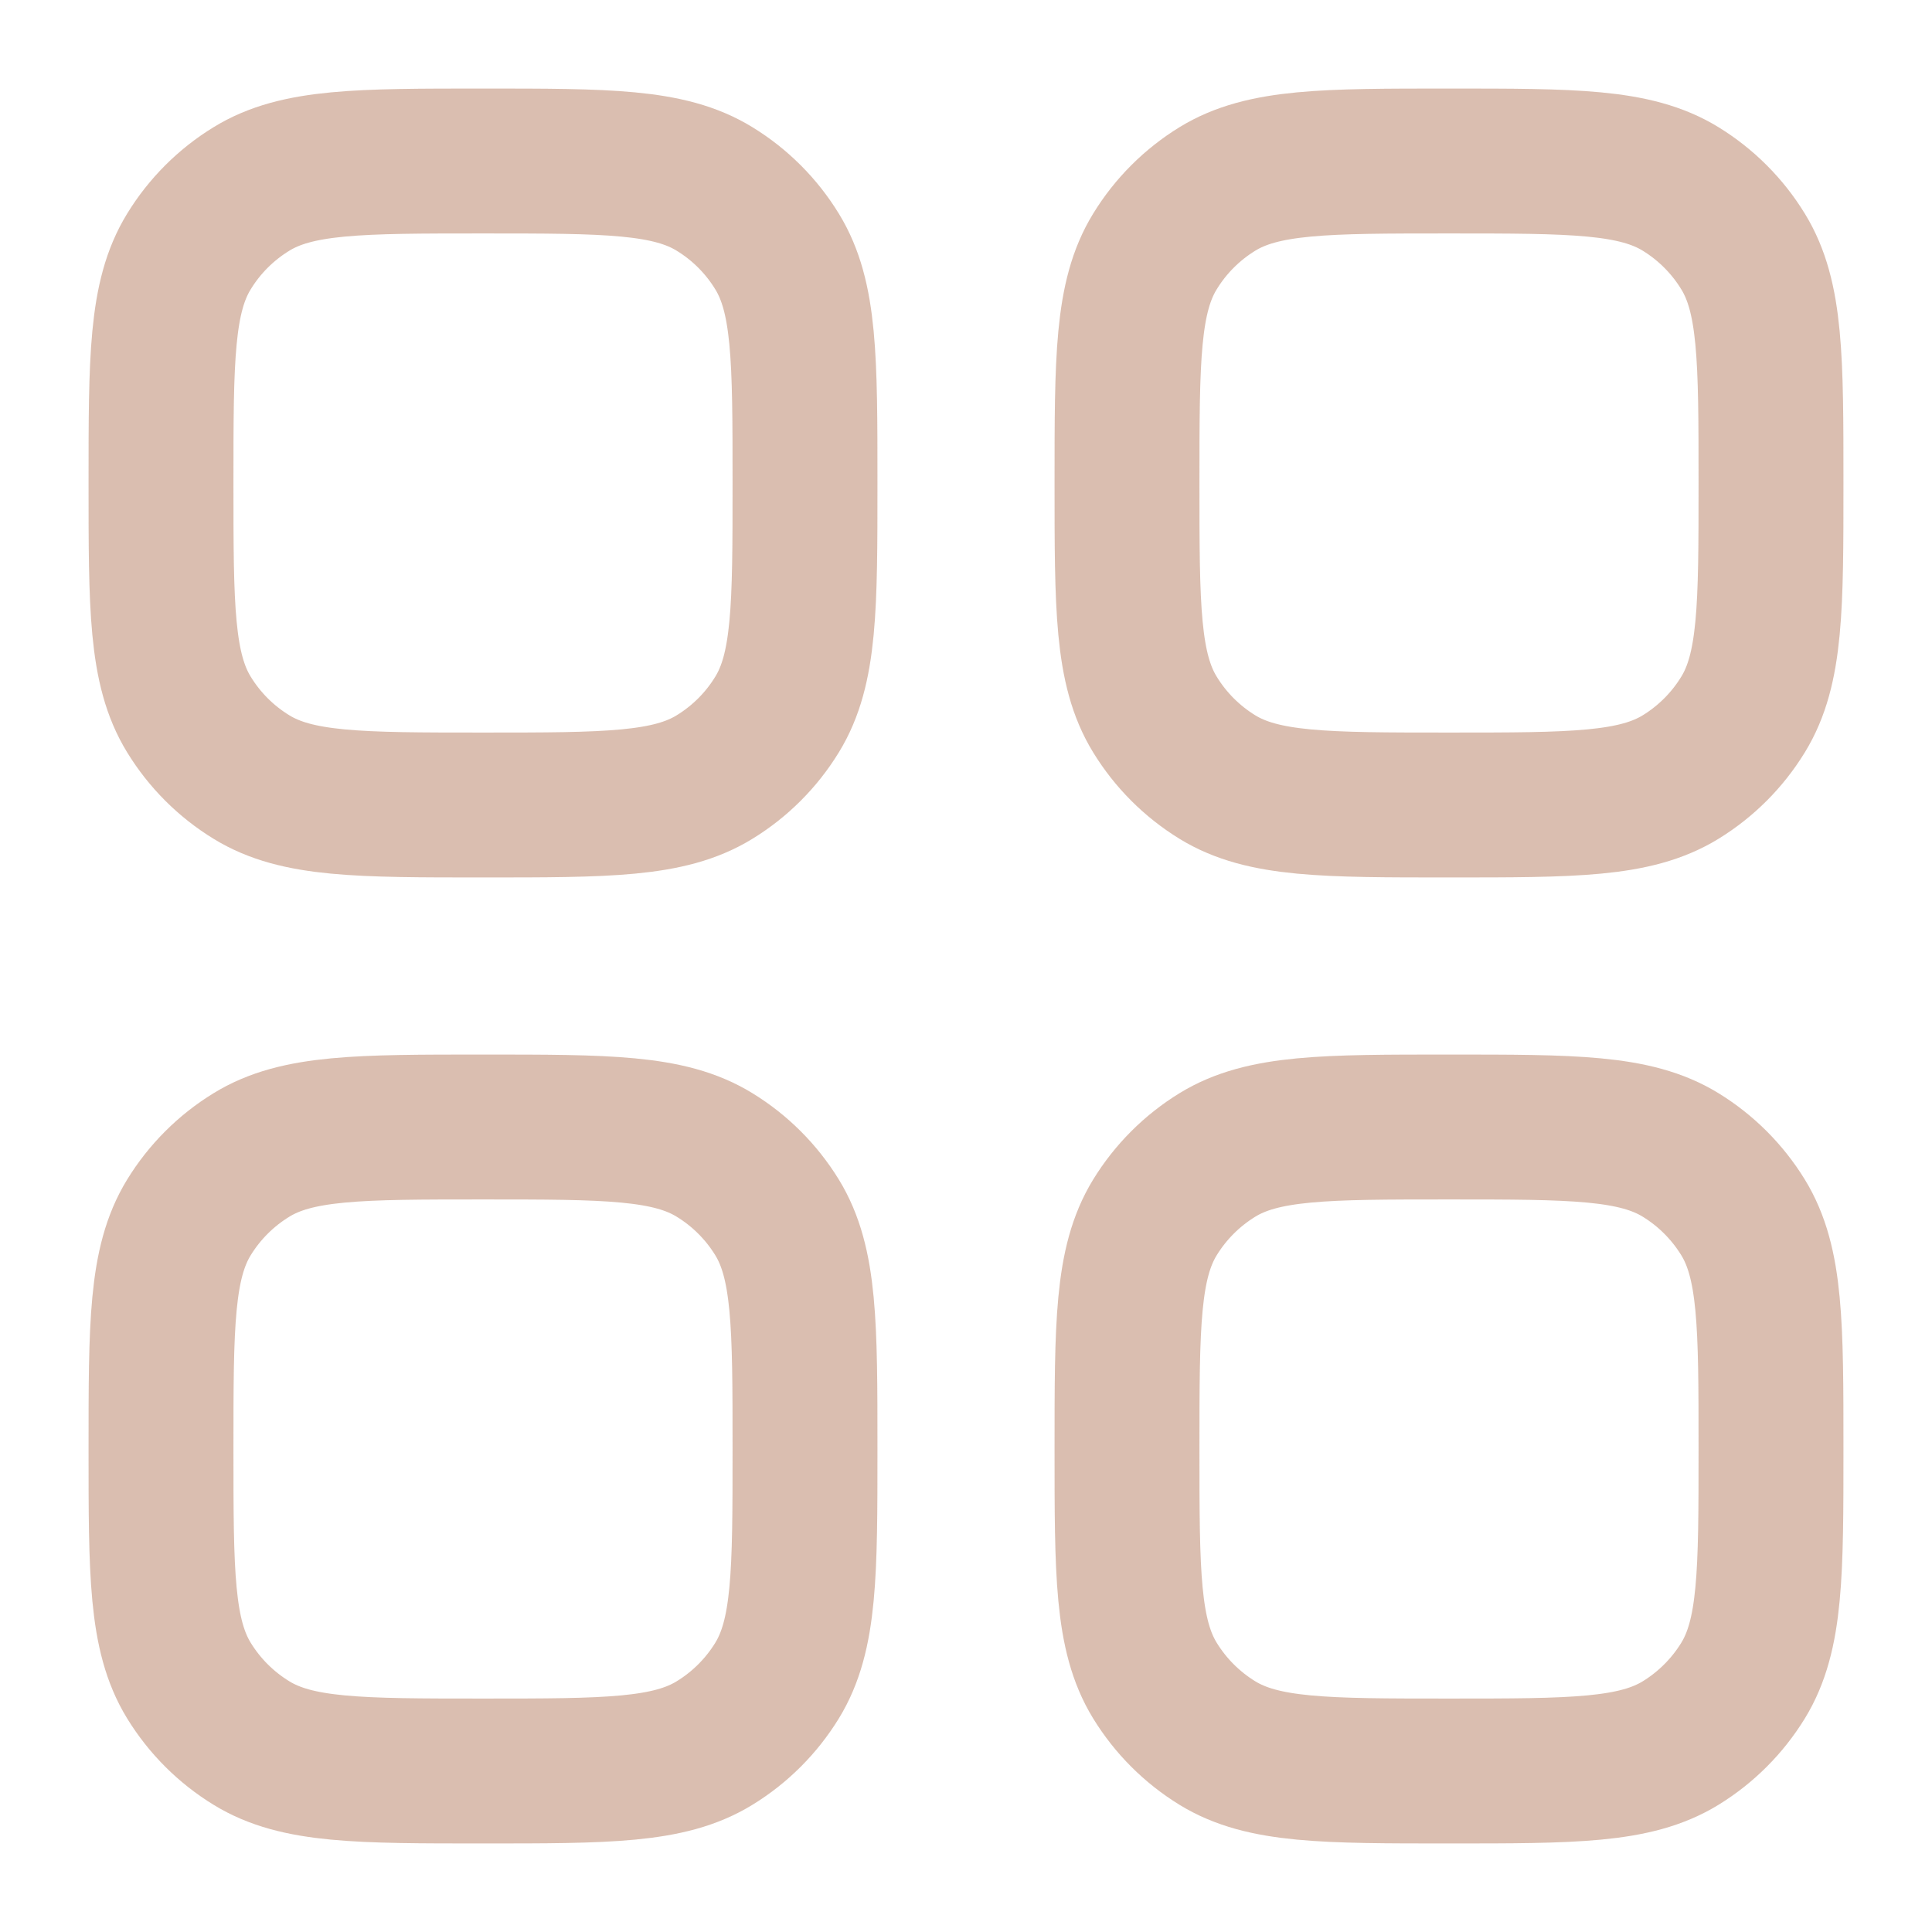
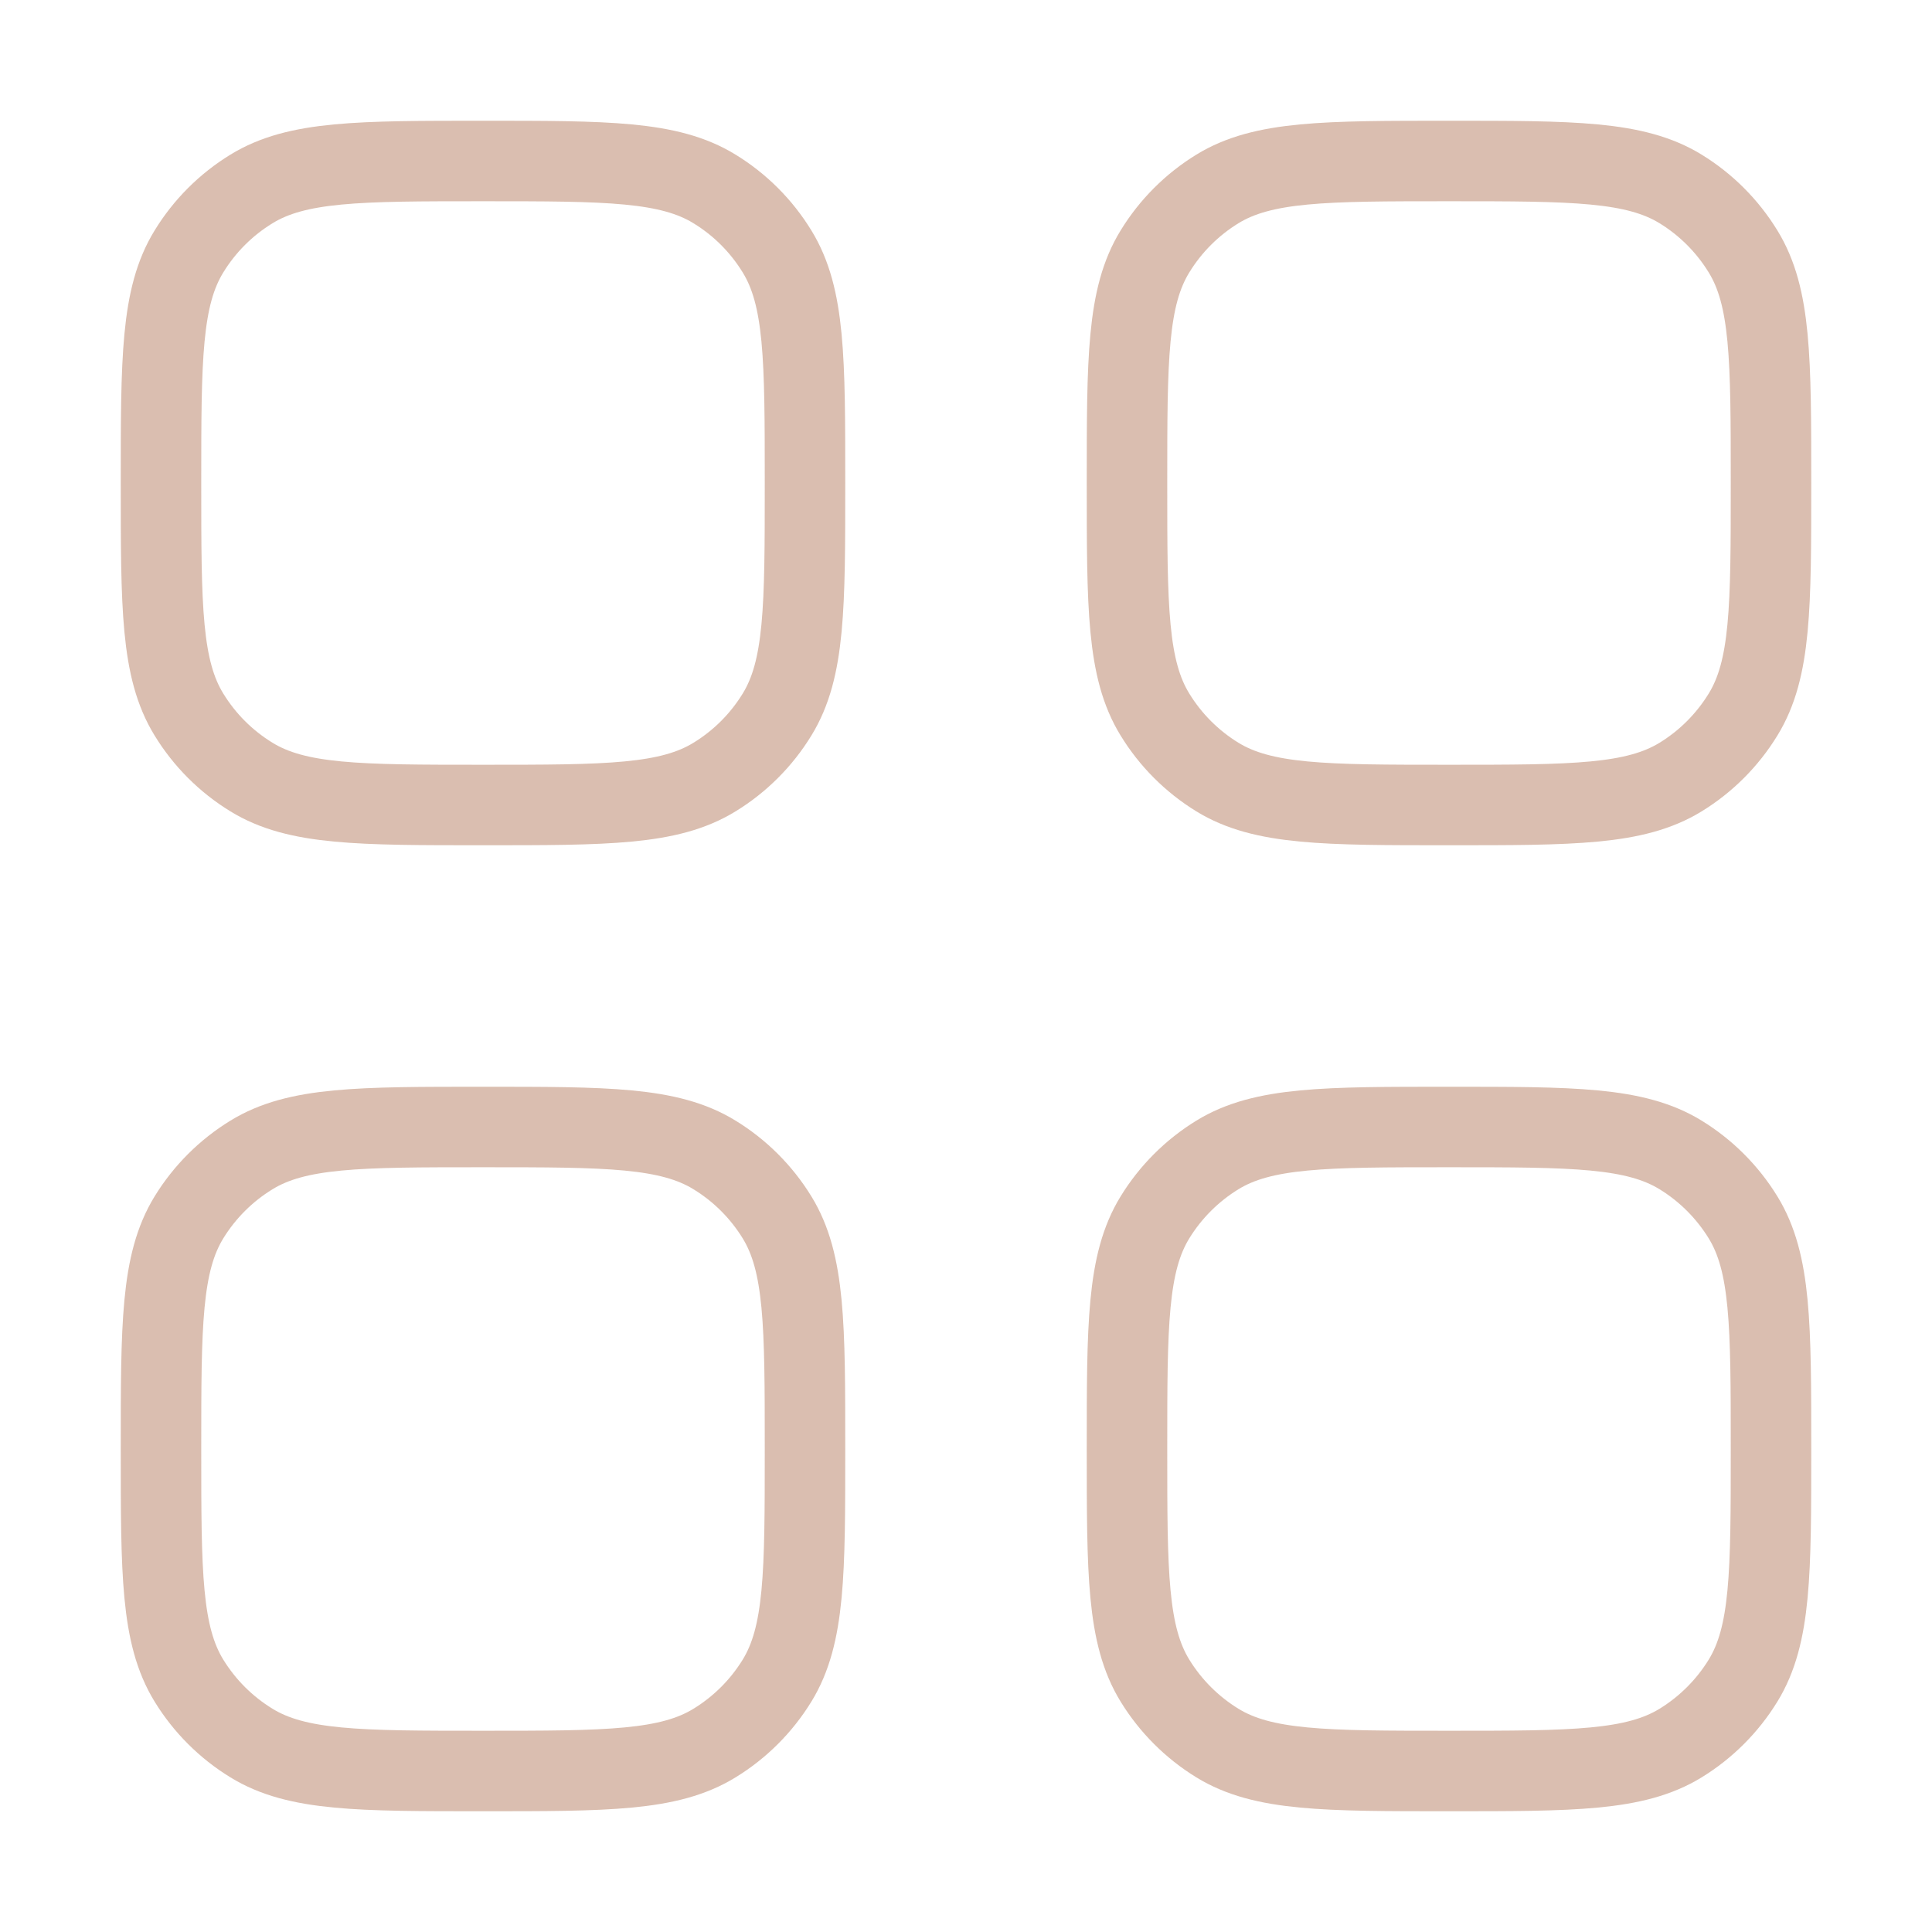
<svg xmlns="http://www.w3.org/2000/svg" width="24" height="24" viewBox="0 0 24 24" fill="none">
  <g opacity="0.6">
-     <path d="M2 18C2 16.46 2 15.689 2.347 15.123C2.541 14.807 2.807 14.541 3.124 14.347C3.689 14 4.46 14 6 14C7.54 14 8.311 14 8.876 14.347C9.193 14.541 9.459 14.807 9.653 15.123C10 15.689 10 16.46 10 18C10 19.54 10 20.311 9.653 20.877C9.459 21.193 9.193 21.459 8.876 21.653C8.311 22 7.54 22 6 22C4.46 22 3.689 22 3.124 21.653C2.807 21.459 2.541 21.193 2.347 20.877C2 20.311 2 19.54 2 18Z" stroke="#C2937B" stroke-width="1.8" />
-     <path d="M14 18C14 16.46 14 15.689 14.347 15.123C14.541 14.807 14.807 14.541 15.123 14.347C15.689 14 16.46 14 18 14C19.54 14 20.311 14 20.877 14.347C21.193 14.541 21.459 14.807 21.653 15.123C22 15.689 22 16.46 22 18C22 19.54 22 20.311 21.653 20.877C21.459 21.193 21.193 21.459 20.877 21.653C20.311 22 19.54 22 18 22C16.46 22 15.689 22 15.123 21.653C14.807 21.459 14.541 21.193 14.347 20.877C14 20.311 14 19.54 14 18Z" stroke="#C2937B" stroke-width="1.8" />
-     <path d="M2 6C2 4.46 2 3.689 2.347 3.124C2.541 2.807 2.807 2.541 3.124 2.347C3.689 2 4.46 2 6 2C7.54 2 8.311 2 8.876 2.347C9.193 2.541 9.459 2.807 9.653 3.124C10 3.689 10 4.46 10 6C10 7.54 10 8.311 9.653 8.876C9.459 9.193 9.193 9.459 8.876 9.653C8.311 10 7.54 10 6 10C4.46 10 3.689 10 3.124 9.653C2.807 9.459 2.541 9.193 2.347 8.876C2 8.311 2 7.54 2 6Z" stroke="#C2937B" stroke-width="1.8" />
-     <path d="M14 6C14 4.46 14 3.689 14.347 3.124C14.541 2.807 14.807 2.541 15.123 2.347C15.689 2 16.46 2 18 2C19.54 2 20.311 2 20.877 2.347C21.193 2.541 21.459 2.807 21.653 3.124C22 3.689 22 4.46 22 6C22 7.54 22 8.311 21.653 8.876C21.459 9.193 21.193 9.459 20.877 9.653C20.311 10 19.54 10 18 10C16.46 10 15.689 10 15.123 9.653C14.807 9.459 14.541 9.193 14.347 8.876C14 8.311 14 7.54 14 6Z" stroke="#C2937B" stroke-width="1.8" />
+     <path d="M2 18C2 16.46 2 15.689 2.347 15.123C2.541 14.807 2.807 14.541 3.124 14.347C3.689 14 4.46 14 6 14C7.54 14 8.311 14 8.876 14.347C9.193 14.541 9.459 14.807 9.653 15.123C10 15.689 10 16.46 10 18C10 19.54 10 20.311 9.653 20.877C9.459 21.193 9.193 21.459 8.876 21.653C8.311 22 7.54 22 6 22C4.46 22 3.689 22 3.124 21.653C2.807 21.459 2.541 21.193 2.347 20.877C2 20.311 2 19.54 2 18Z" stroke="#C2937B" strokeWidth="1.8" />
+     <path d="M14 18C14 16.46 14 15.689 14.347 15.123C14.541 14.807 14.807 14.541 15.123 14.347C15.689 14 16.46 14 18 14C19.54 14 20.311 14 20.877 14.347C21.193 14.541 21.459 14.807 21.653 15.123C22 15.689 22 16.46 22 18C22 19.54 22 20.311 21.653 20.877C21.459 21.193 21.193 21.459 20.877 21.653C20.311 22 19.54 22 18 22C16.46 22 15.689 22 15.123 21.653C14.807 21.459 14.541 21.193 14.347 20.877C14 20.311 14 19.54 14 18Z" stroke="#C2937B" strokeWidth="1.8" />
+     <path d="M2 6C2 4.46 2 3.689 2.347 3.124C2.541 2.807 2.807 2.541 3.124 2.347C3.689 2 4.46 2 6 2C7.54 2 8.311 2 8.876 2.347C9.193 2.541 9.459 2.807 9.653 3.124C10 3.689 10 4.46 10 6C10 7.54 10 8.311 9.653 8.876C9.459 9.193 9.193 9.459 8.876 9.653C8.311 10 7.54 10 6 10C4.46 10 3.689 10 3.124 9.653C2.807 9.459 2.541 9.193 2.347 8.876C2 8.311 2 7.54 2 6Z" stroke="#C2937B" strokeWidth="1.8" />
+     <path d="M14 6C14 4.46 14 3.689 14.347 3.124C14.541 2.807 14.807 2.541 15.123 2.347C15.689 2 16.46 2 18 2C19.54 2 20.311 2 20.877 2.347C21.193 2.541 21.459 2.807 21.653 3.124C22 3.689 22 4.46 22 6C22 7.54 22 8.311 21.653 8.876C21.459 9.193 21.193 9.459 20.877 9.653C20.311 10 19.54 10 18 10C16.46 10 15.689 10 15.123 9.653C14.807 9.459 14.541 9.193 14.347 8.876C14 8.311 14 7.54 14 6Z" stroke="#C2937B" strokeWidth="1.8" />
  </g>
</svg>
